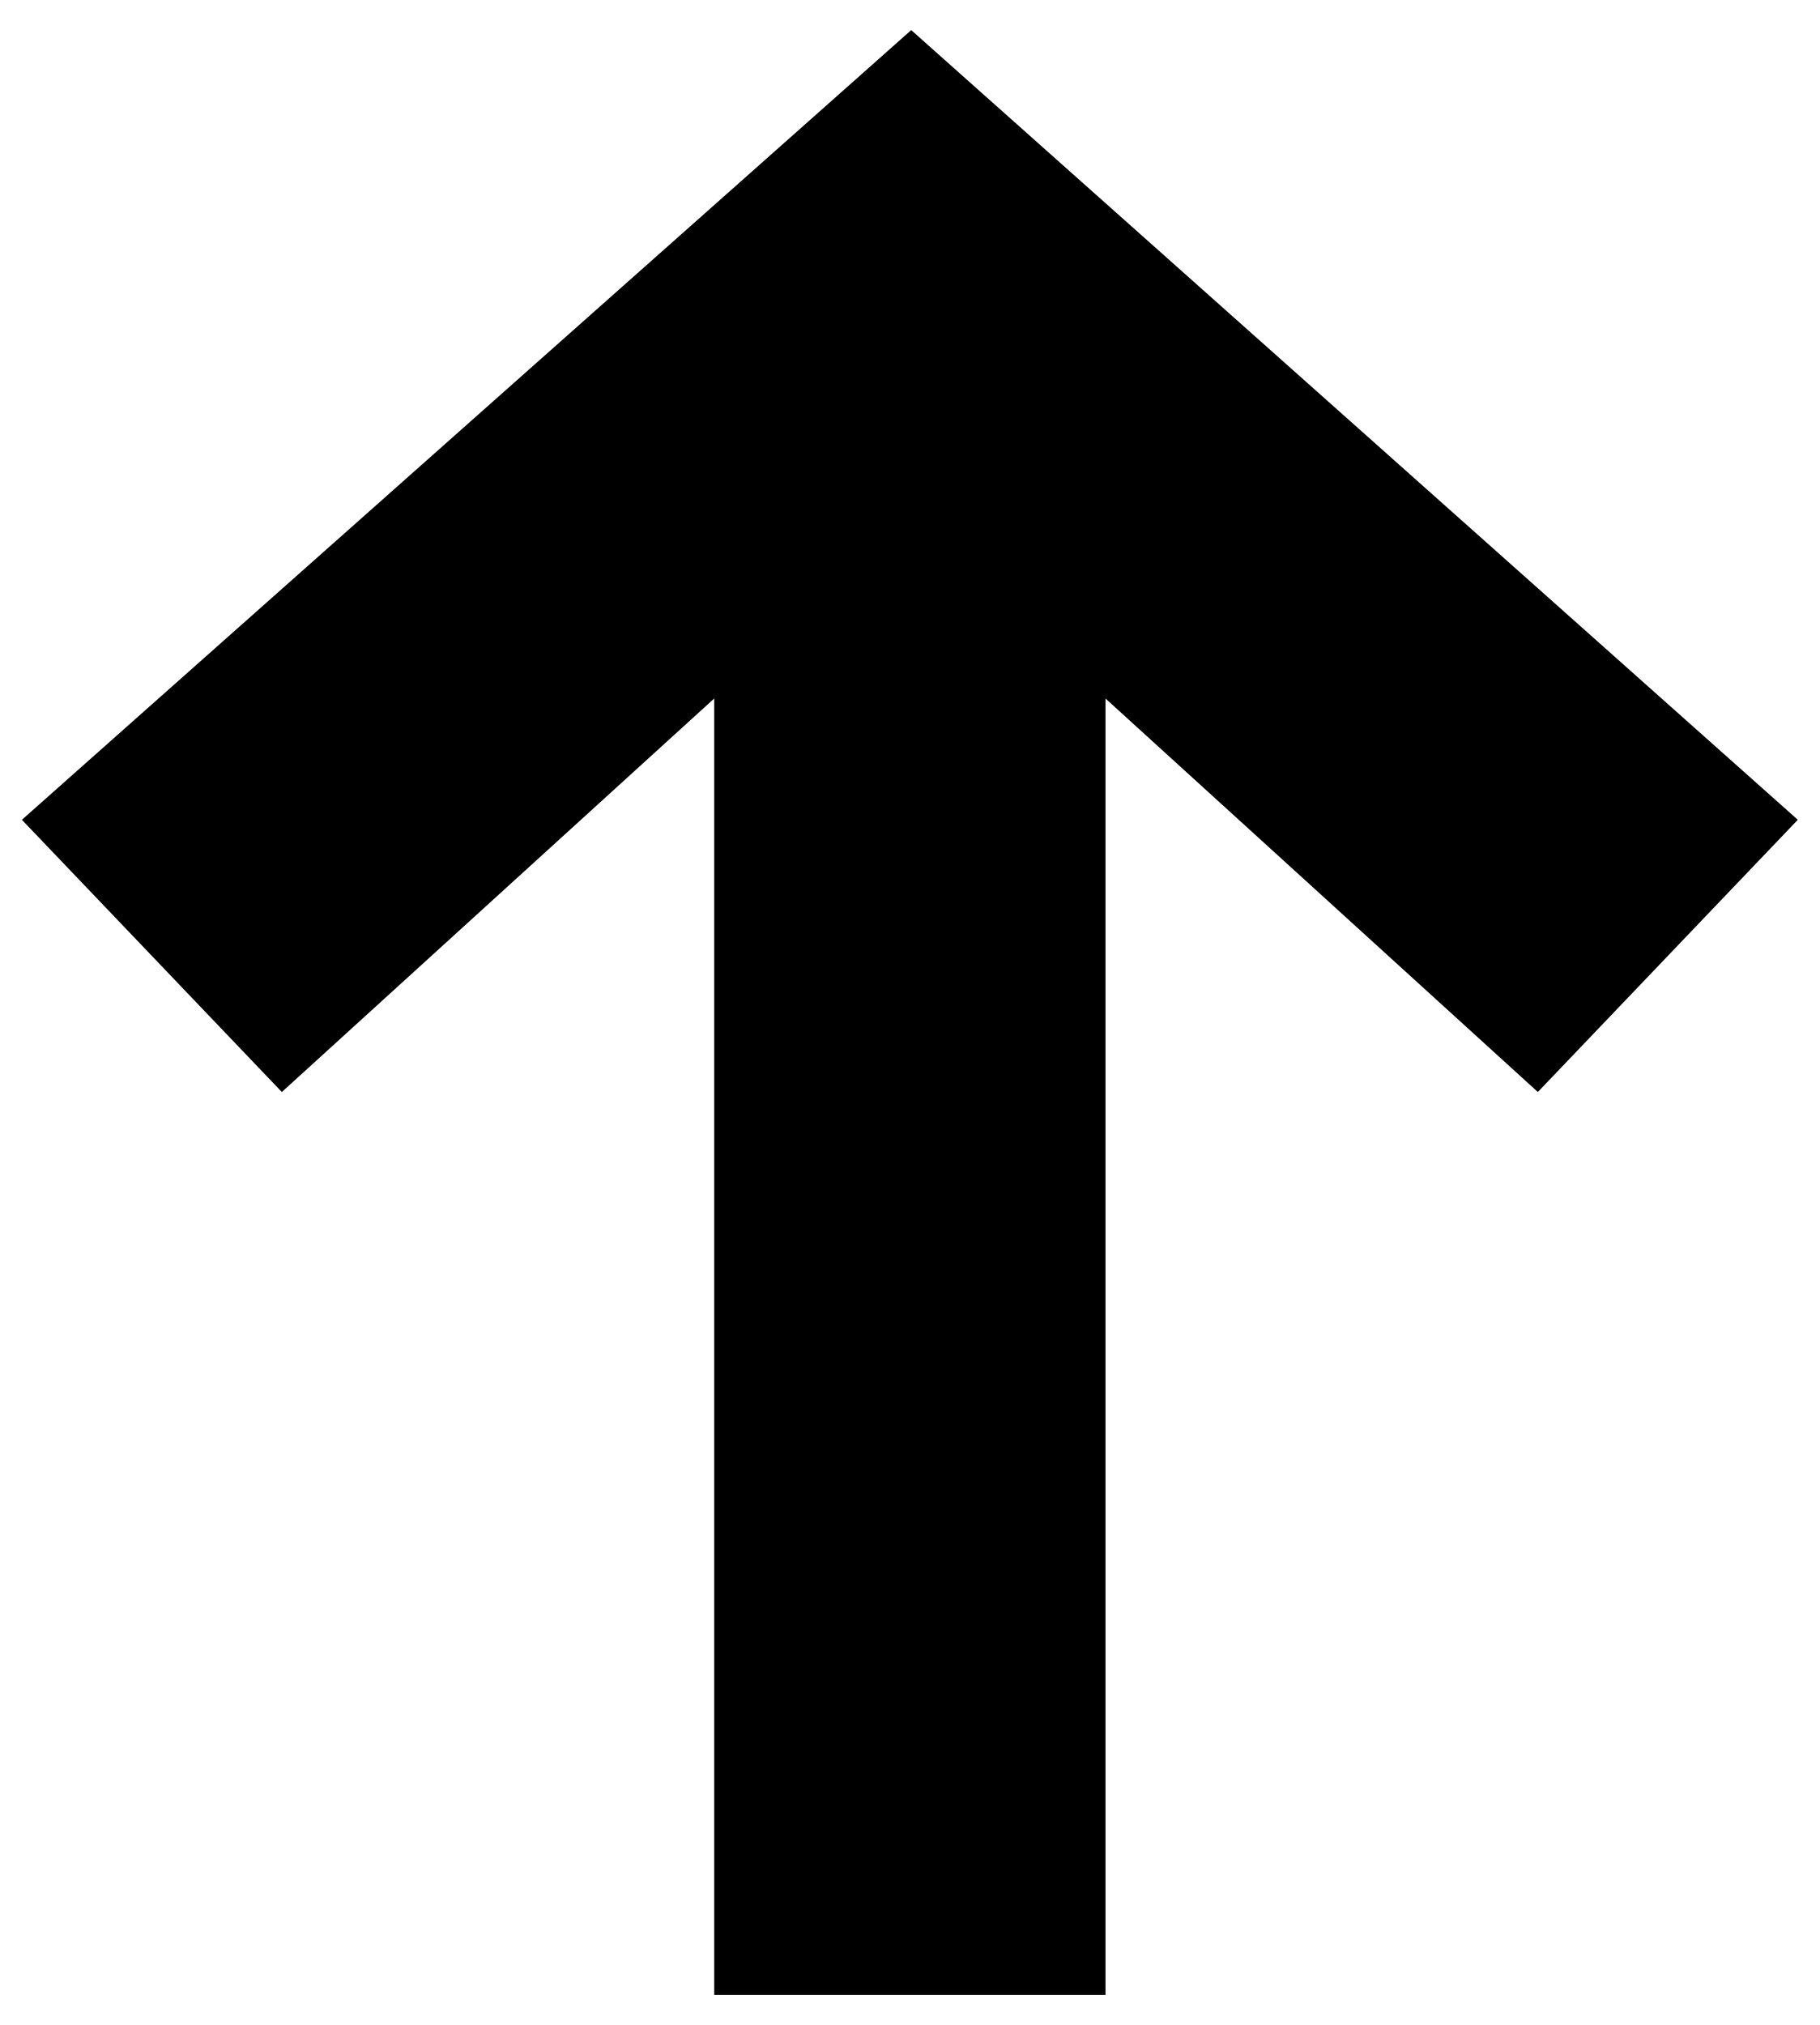
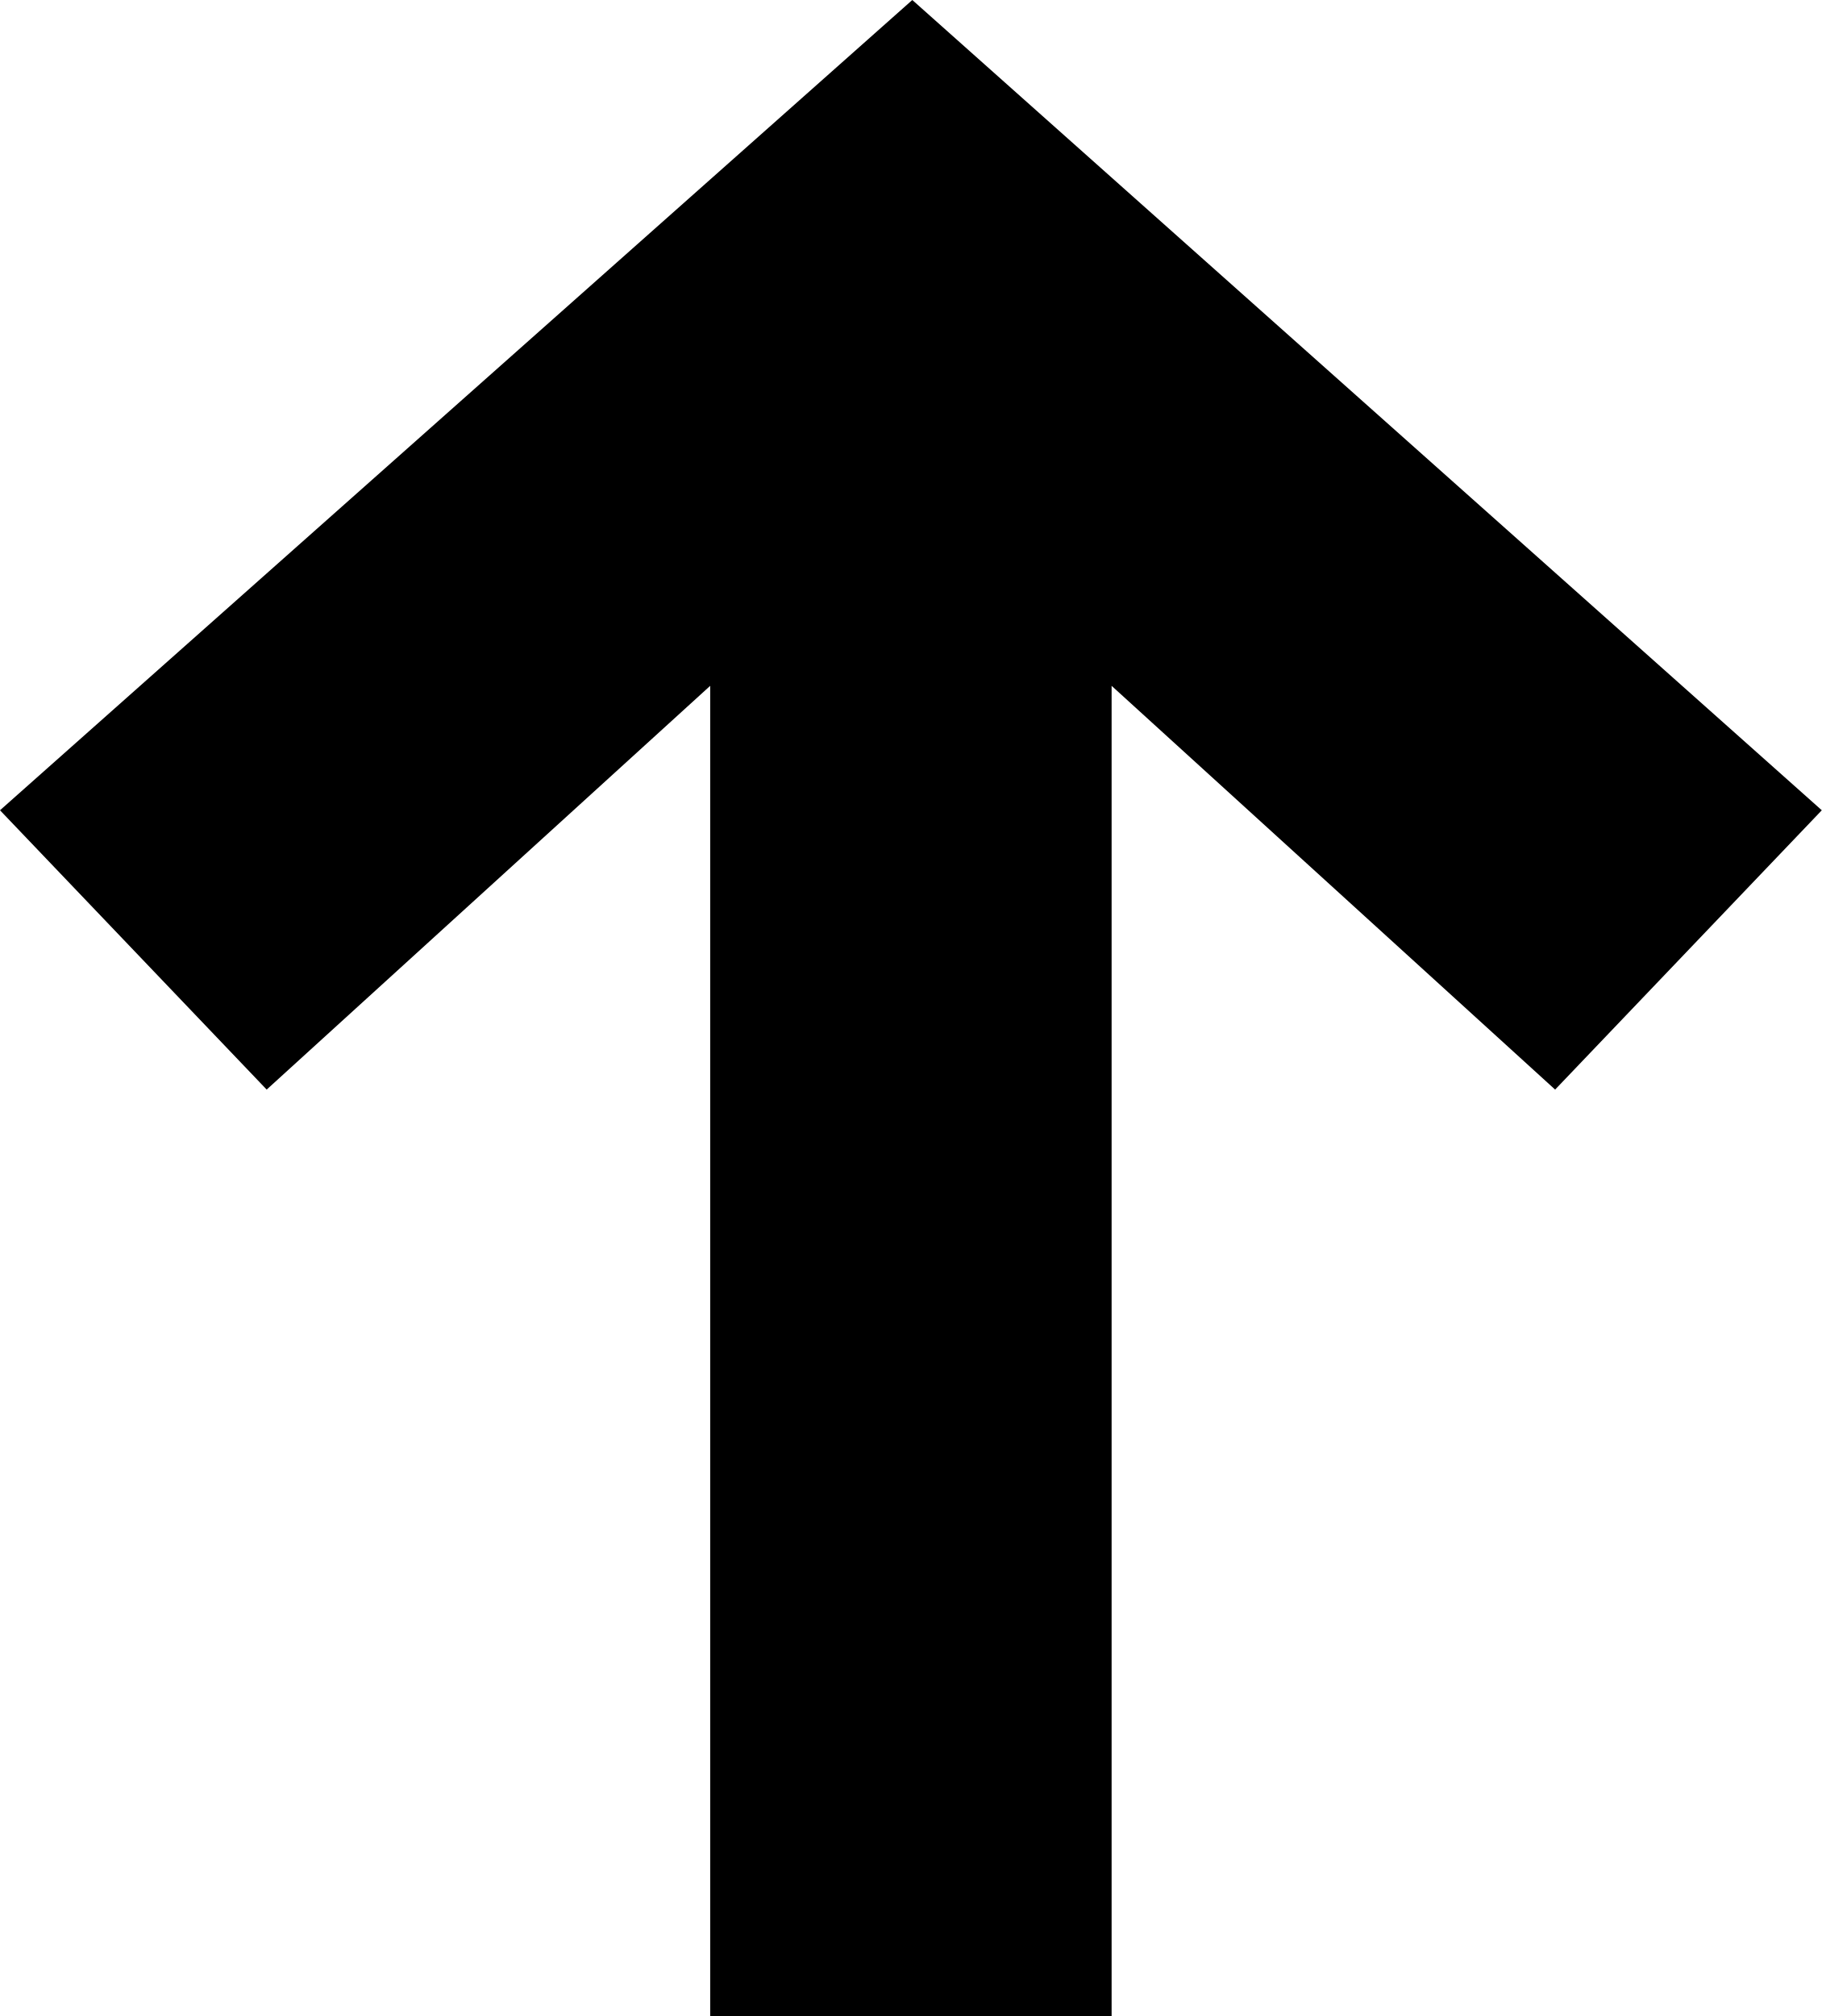
- <svg xmlns="http://www.w3.org/2000/svg" width="665" height="740" version="1.1" viewBox="0 0 665 740" preserveAspectRatio="none">
+ <svg xmlns="http://www.w3.org/2000/svg" width="649" height="718" version="1.1" viewBox="0 0 649 718" preserveAspectRatio="none">
  <g>
    <g id="Layer_1">
-       <polygon points="404 255.258 562 399.055 657 299.579 333 11 8 299.579 103 399.055 261 255.258 261 729 404 729 404 255.258" />
+       <g id="Layer_1-2" data-name="Layer_1">
+         <polygon points="396 244.258 554 388.055 649 288.579 325 0 0 288.579 95 388.055 253 244.258 253 718 396 718 396 244.258" />
+       </g>
    </g>
  </g>
</svg>
